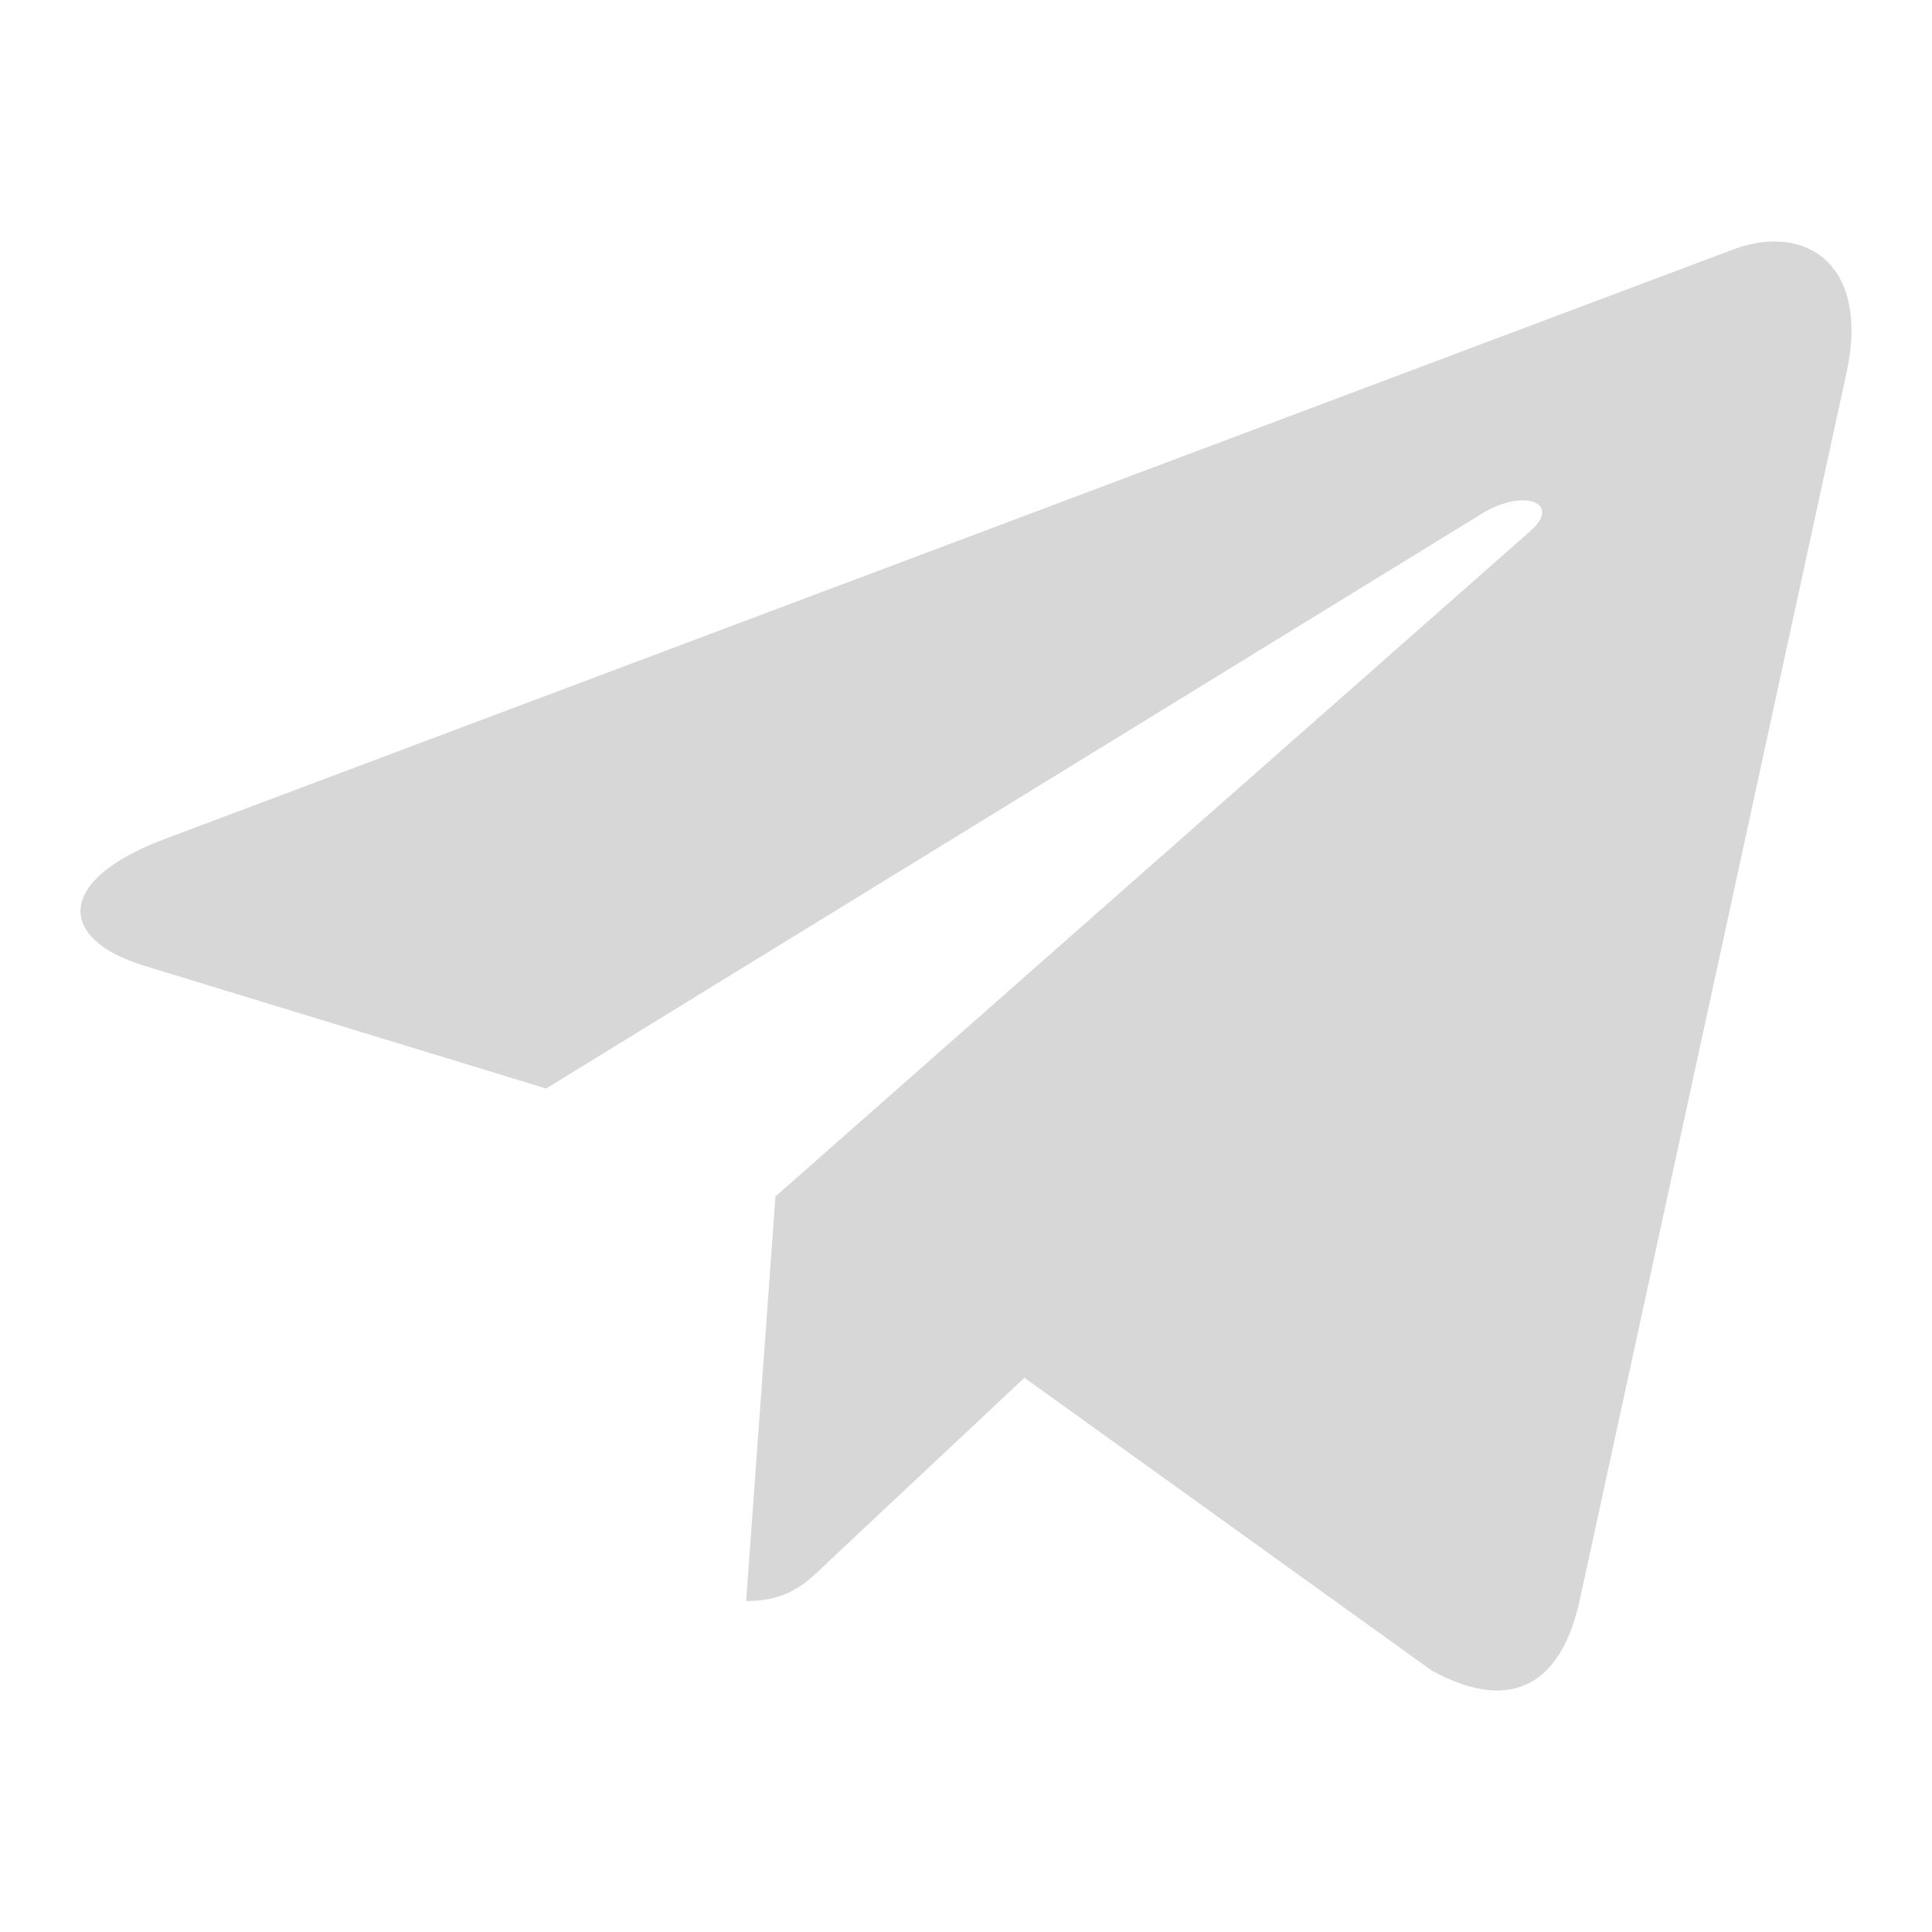
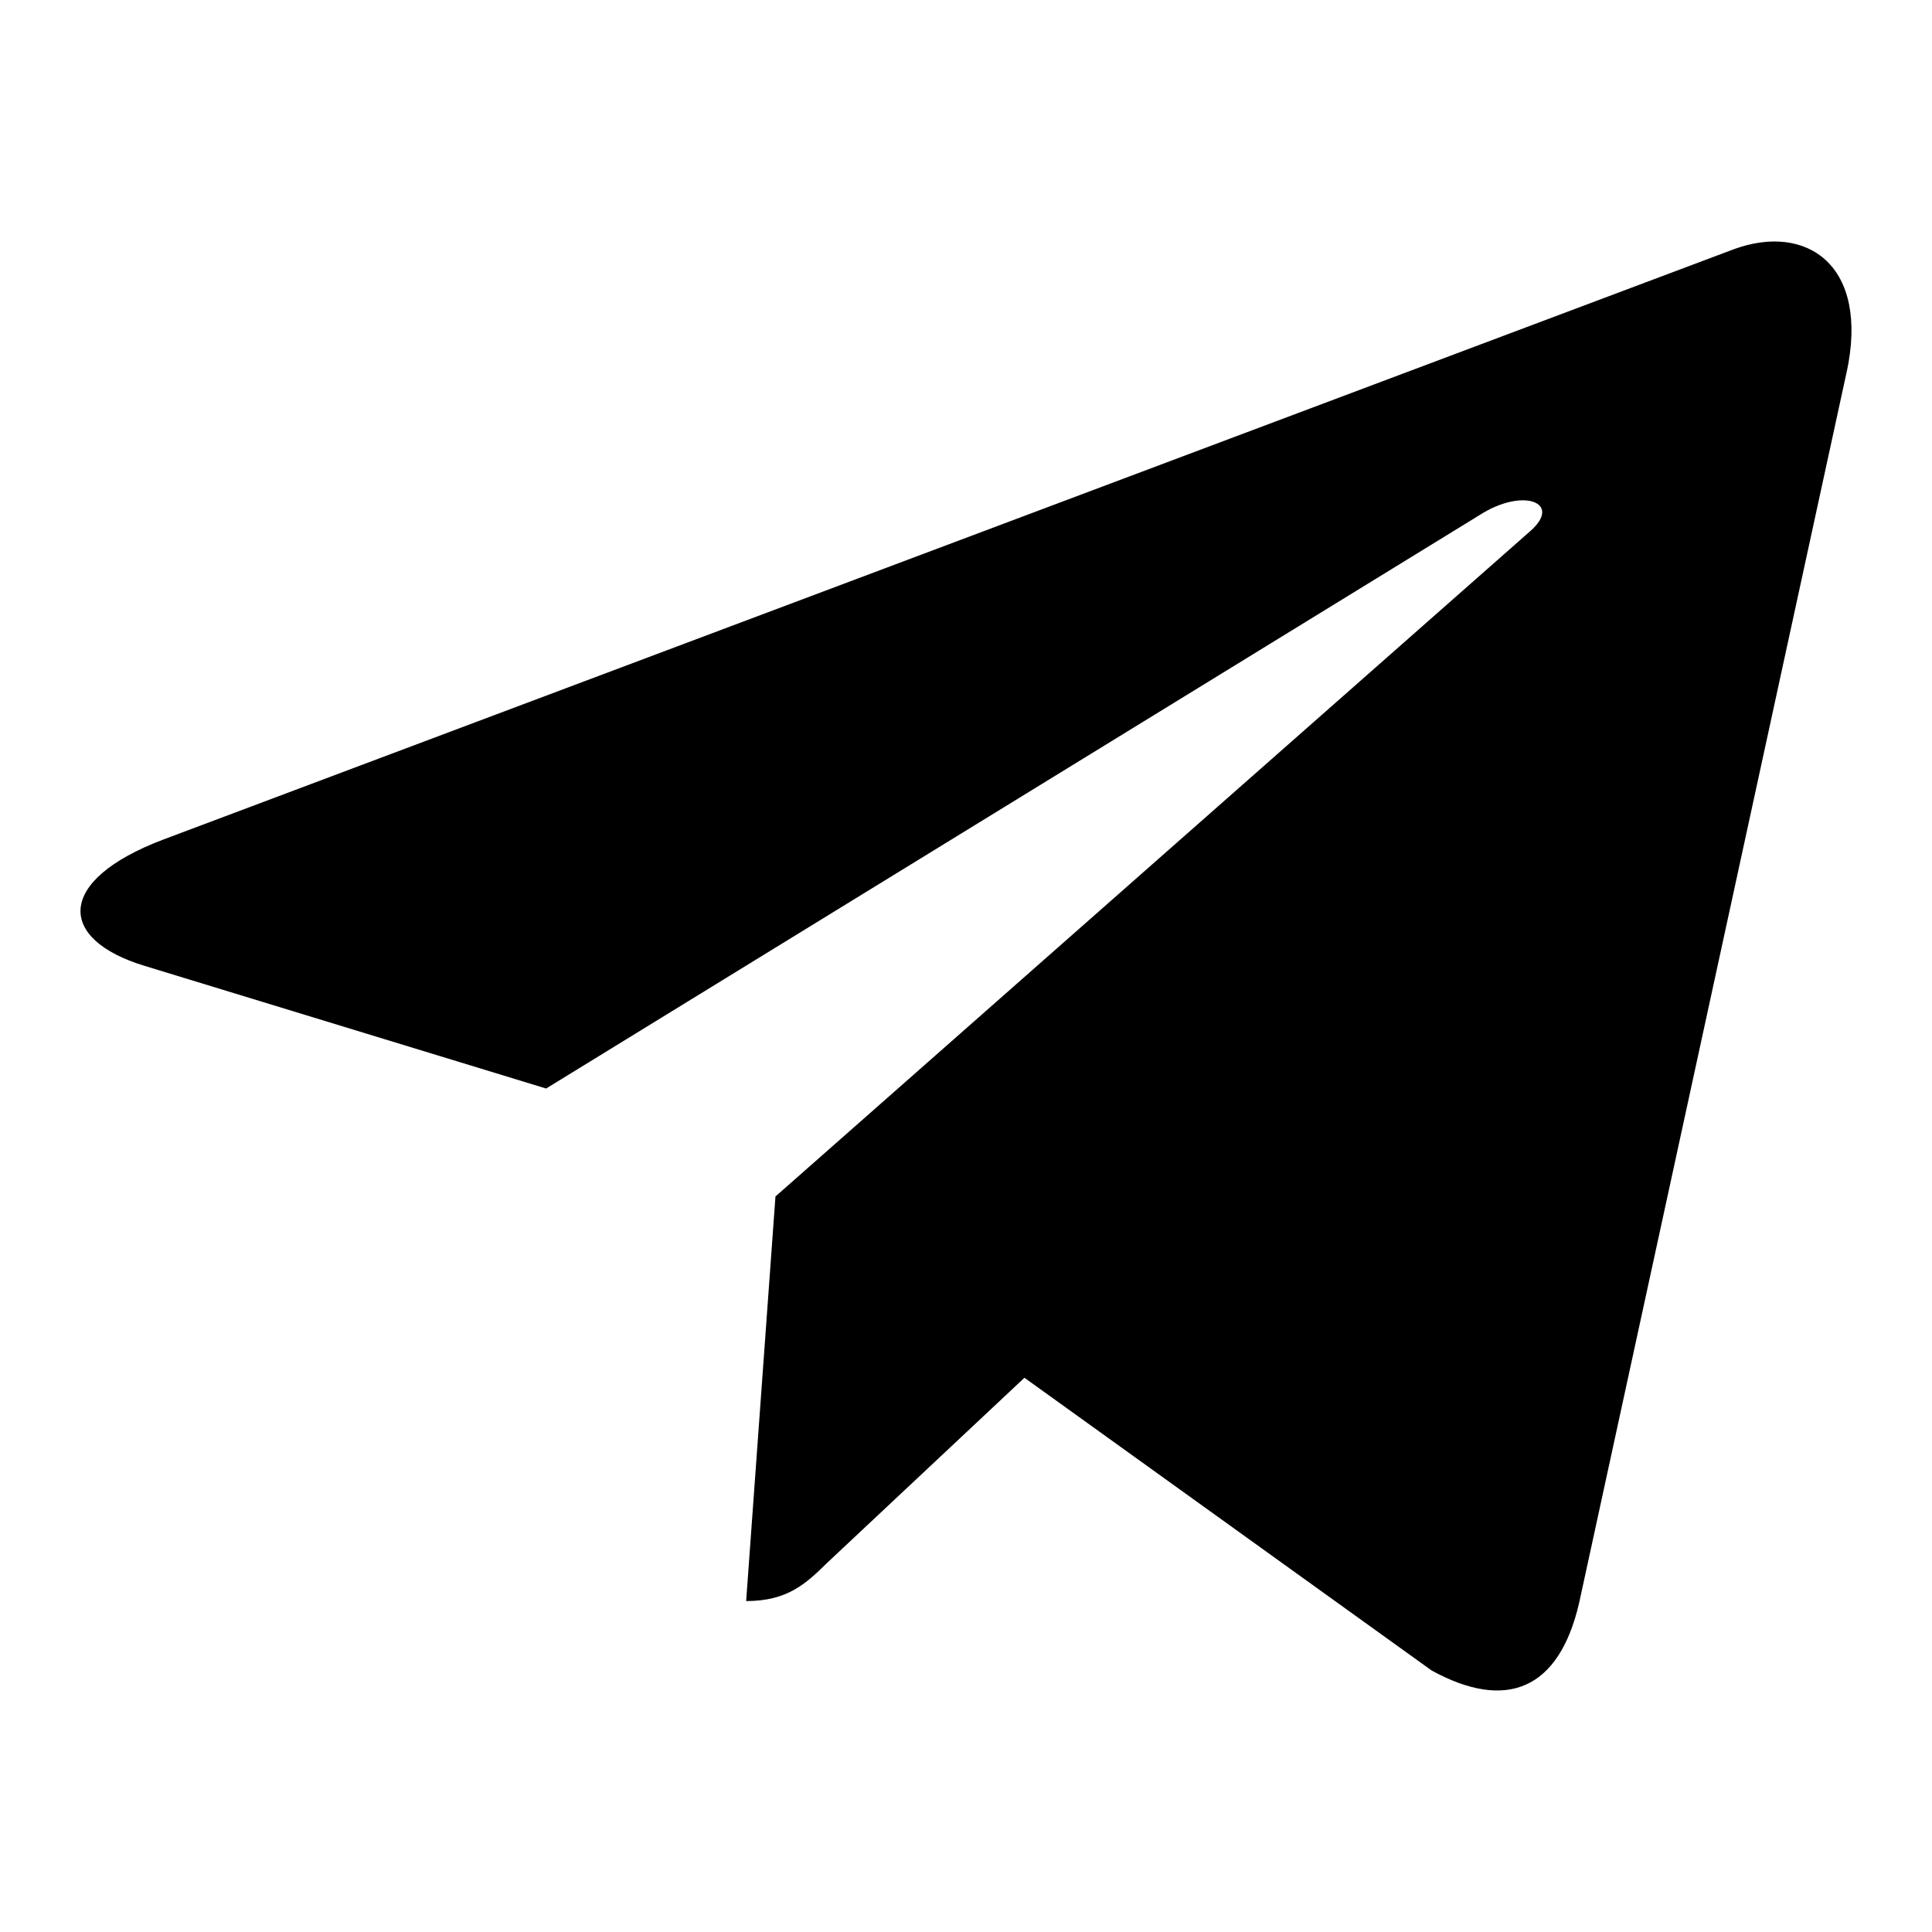
<svg xmlns="http://www.w3.org/2000/svg" width="24" height="24" viewBox="0 0 24 24" fill="none">
-   <g opacity="0.16">
-     <path d="M9.633 14.863L9.269 19.889C9.789 19.889 10.015 19.669 10.285 19.405L12.726 17.115L17.785 20.752C18.712 21.259 19.366 20.992 19.616 19.914L22.936 4.639L22.937 4.638C23.232 3.292 22.442 2.765 21.538 3.096L2.021 10.432C0.689 10.939 0.71 11.668 1.795 11.998L6.784 13.522L18.374 6.402C18.92 6.048 19.416 6.244 19.008 6.599L9.633 14.863Z" fill="black" />
-   </g>
+   <path d="M9.633 14.863L9.269 19.889C9.789 19.889 10.015 19.669 10.285 19.405L12.726 17.115L17.785 20.752C18.712 21.259 19.366 20.992 19.616 19.914L22.936 4.639L22.937 4.638C23.232 3.292 22.442 2.765 21.538 3.096L2.021 10.432C0.689 10.939 0.71 11.668 1.795 11.998L6.784 13.522L18.374 6.402C18.92 6.048 19.416 6.244 19.008 6.599L9.633 14.863Z" fill="black" />
</svg>
